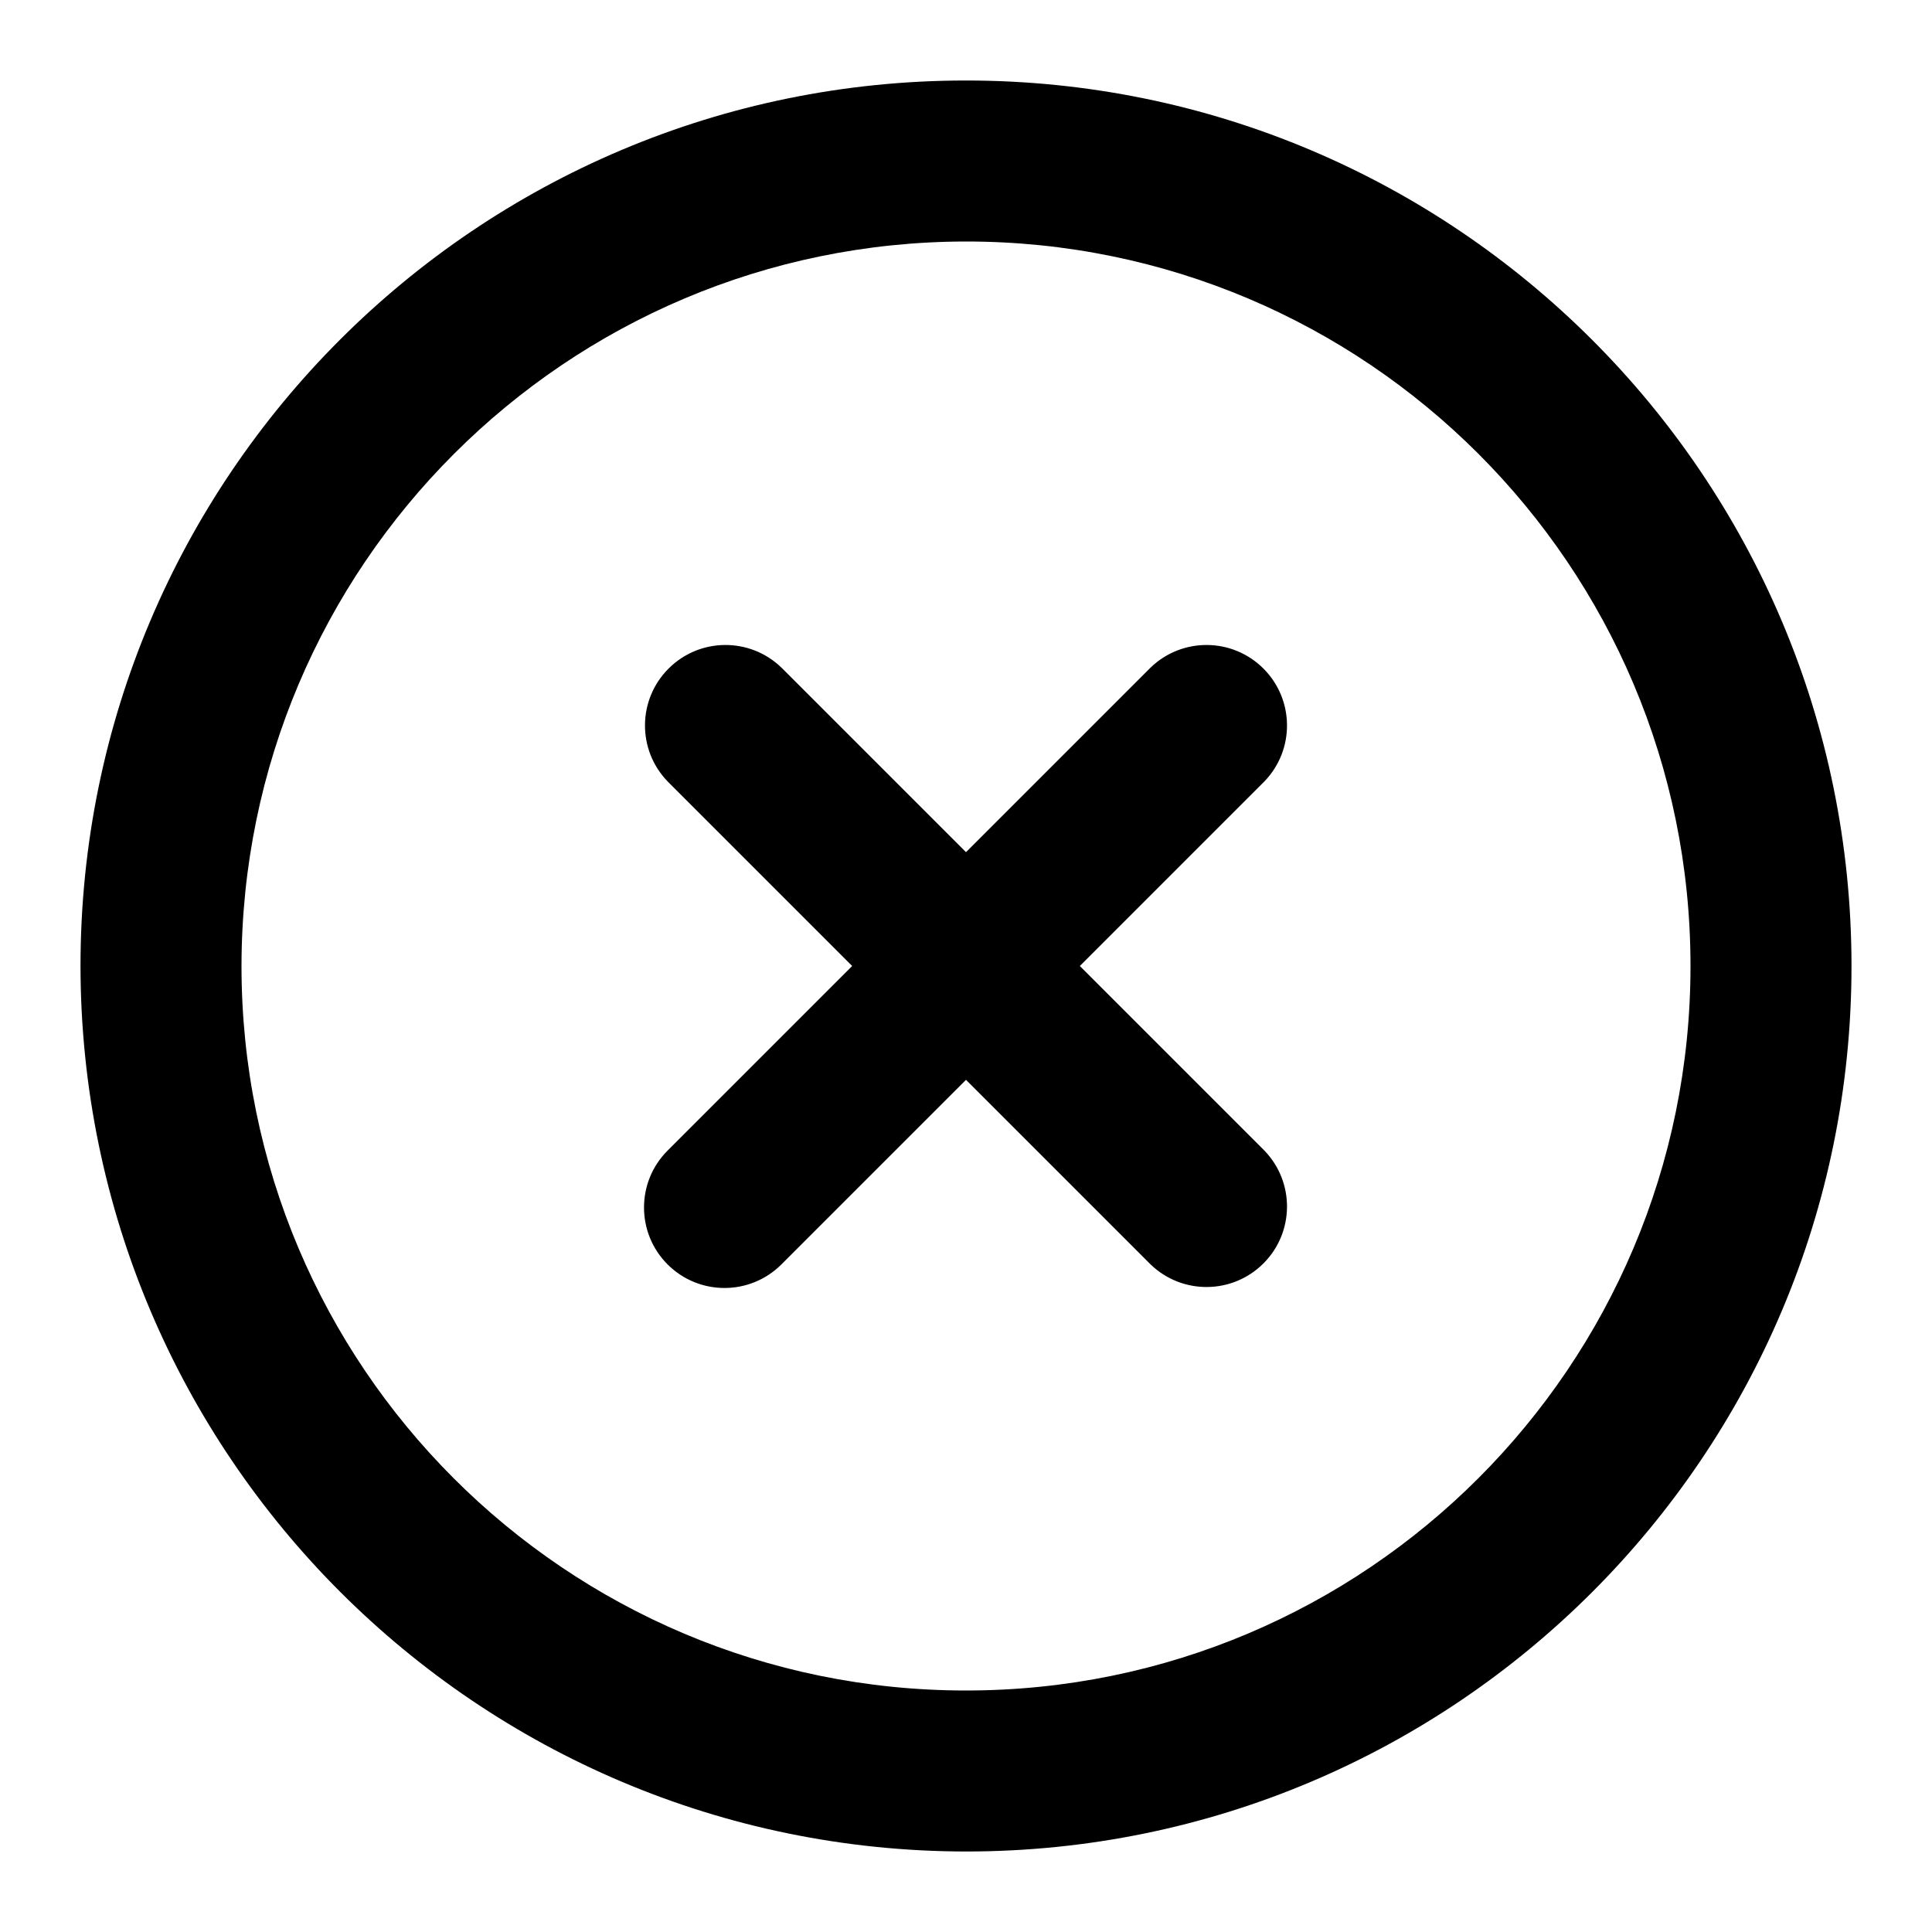
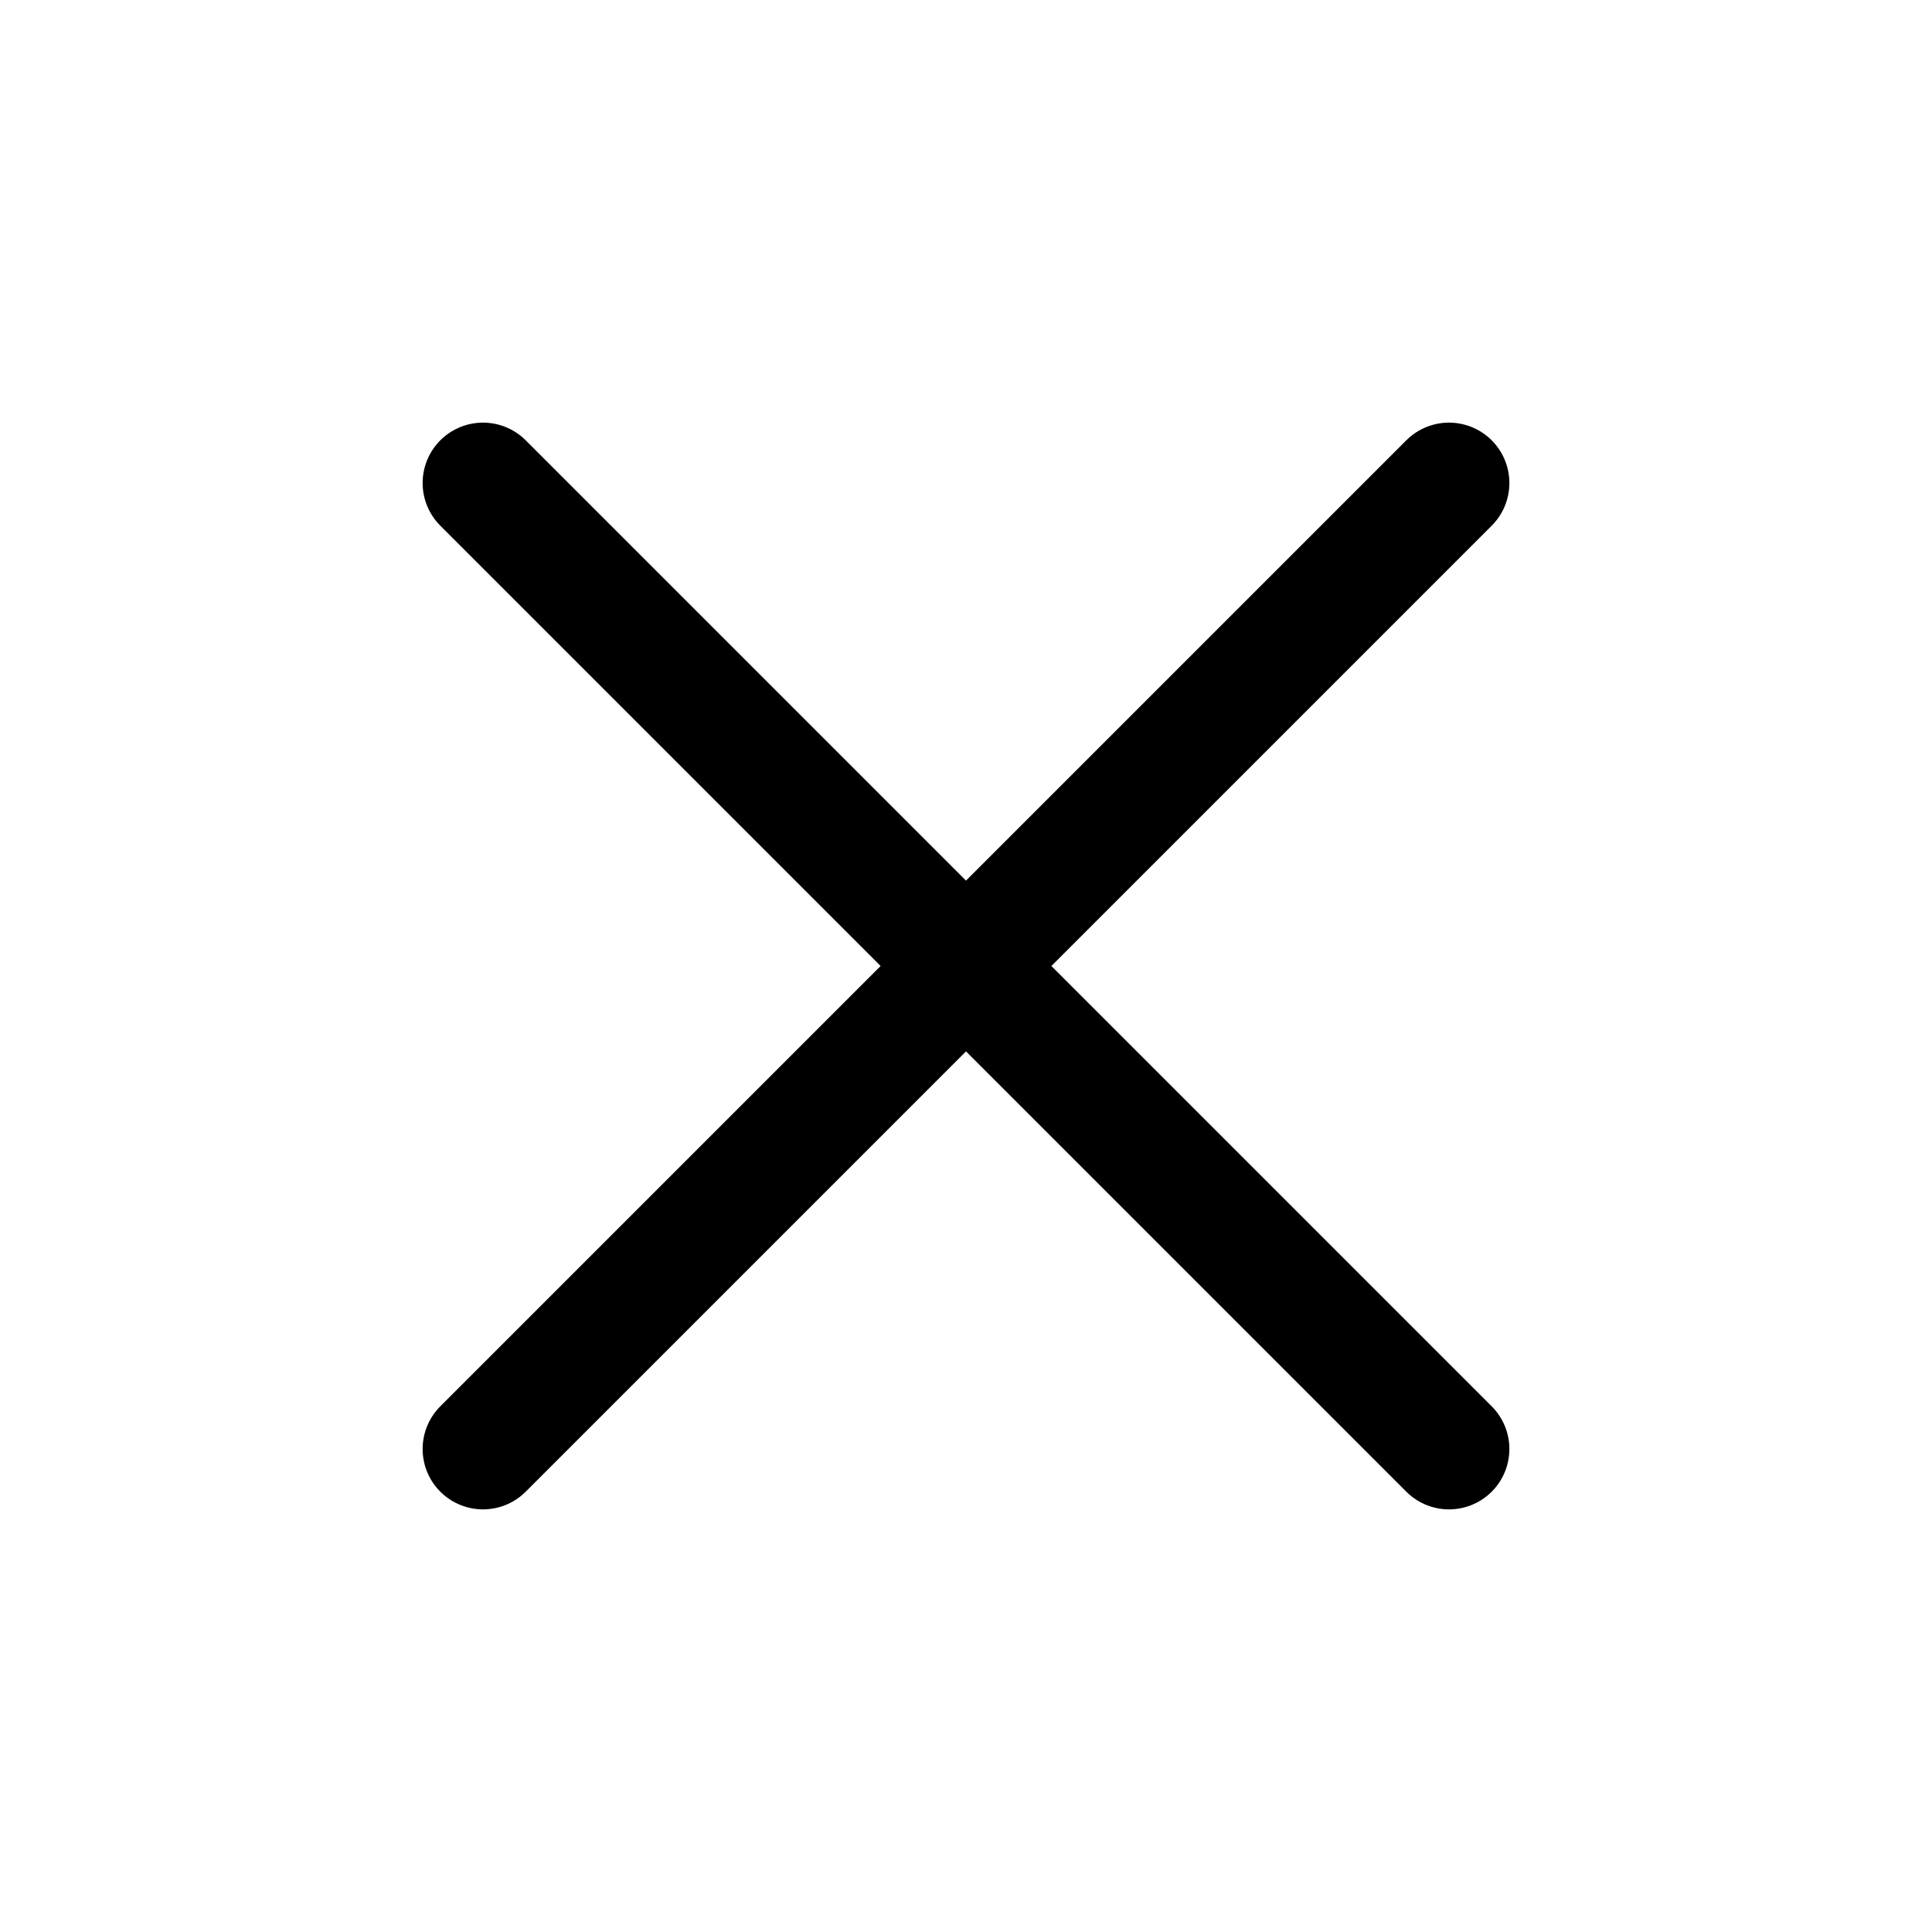
- <svg xmlns="http://www.w3.org/2000/svg" fill="currentColor" viewBox="0 0 24 24">
-   <path d="M12 23A11 11 0 1 0 1 12a11.013 11.013 0 0 0 11 11m0-20a9 9 0 1 1-9 9 9.01 9.01 0 0 1 9-9M8.293 15.707a1 1 0 0 0 1.414 0L12 13.414l2.293 2.293a1 1 0 0 0 1.414-1.414L13.414 12l2.293-2.293a1 1 0 0 0-1.414-1.414L12 10.586 9.707 8.293a1 1 0 0 0-1.414 1.414L10.586 12l-2.293 2.293a1 1 0 0 0 0 1.414" />
+ <svg xmlns="http://www.w3.org/2000/svg" viewBox="0 0 24 24" fill="none" stroke="currentColor" stroke-width="1.5" stroke-linecap="round" stroke-linejoin="round">
+   <path d="M6 6l12 12M18 6 6 18" />
</svg>
